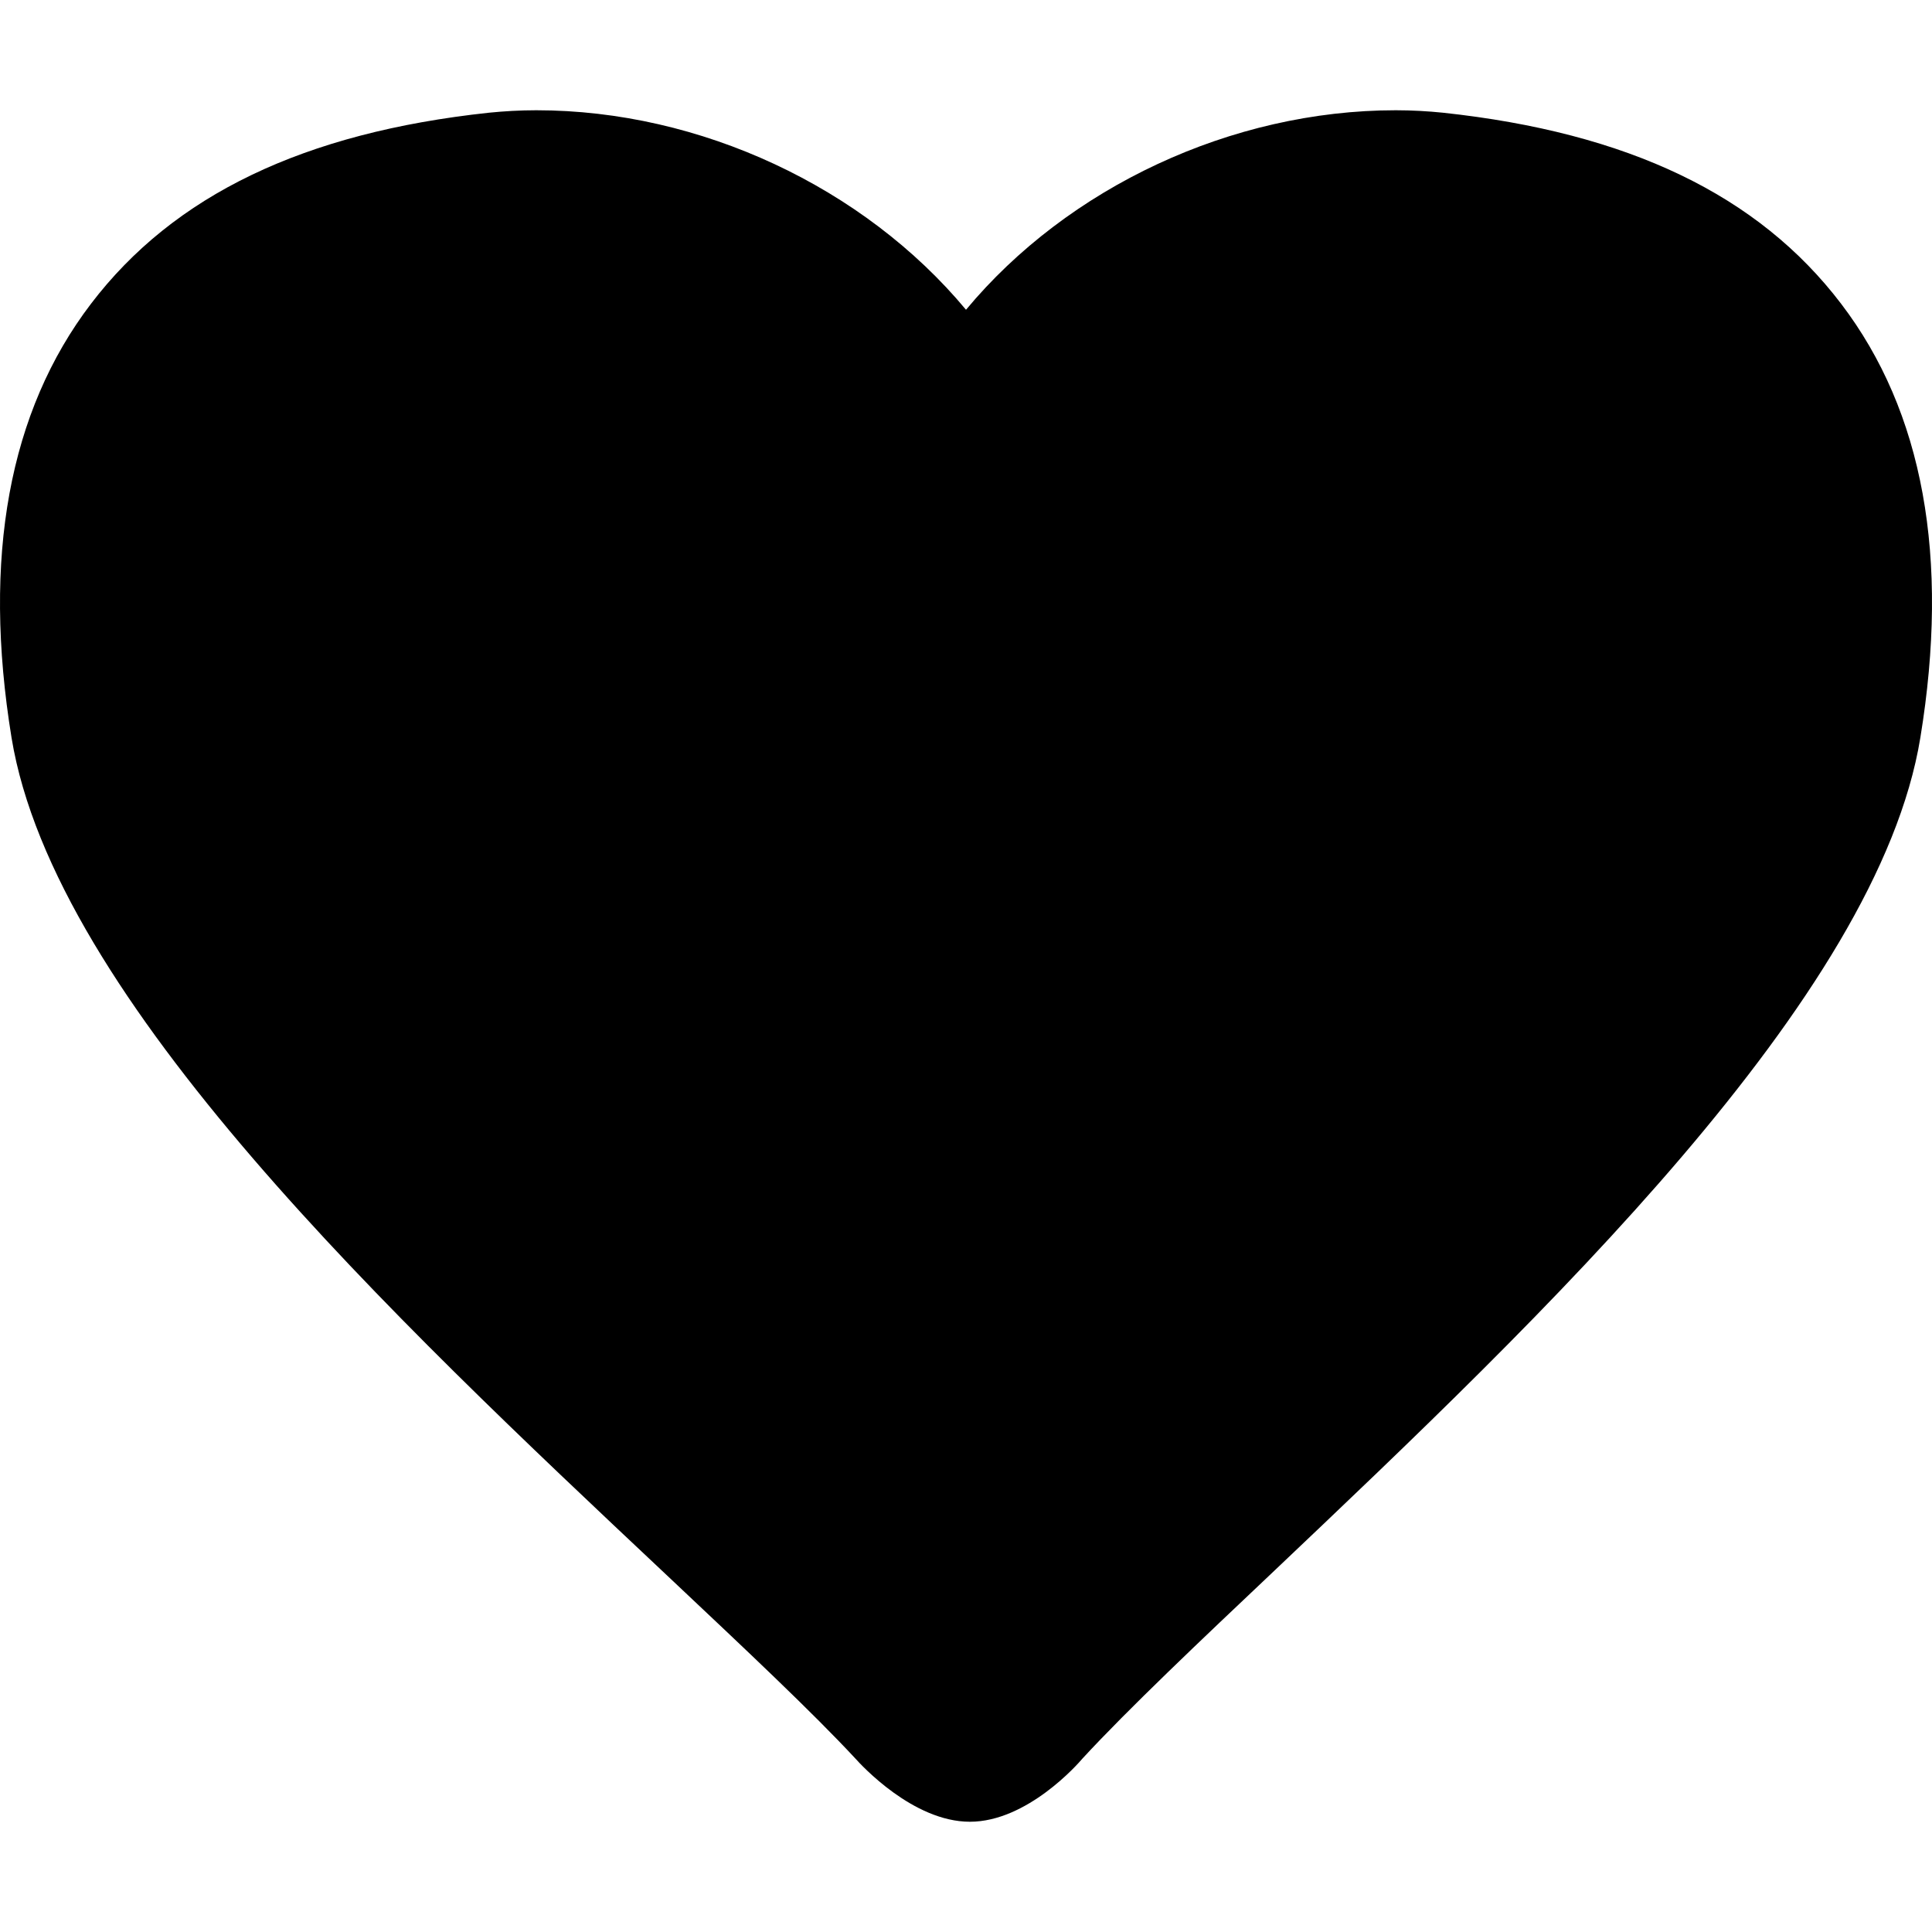
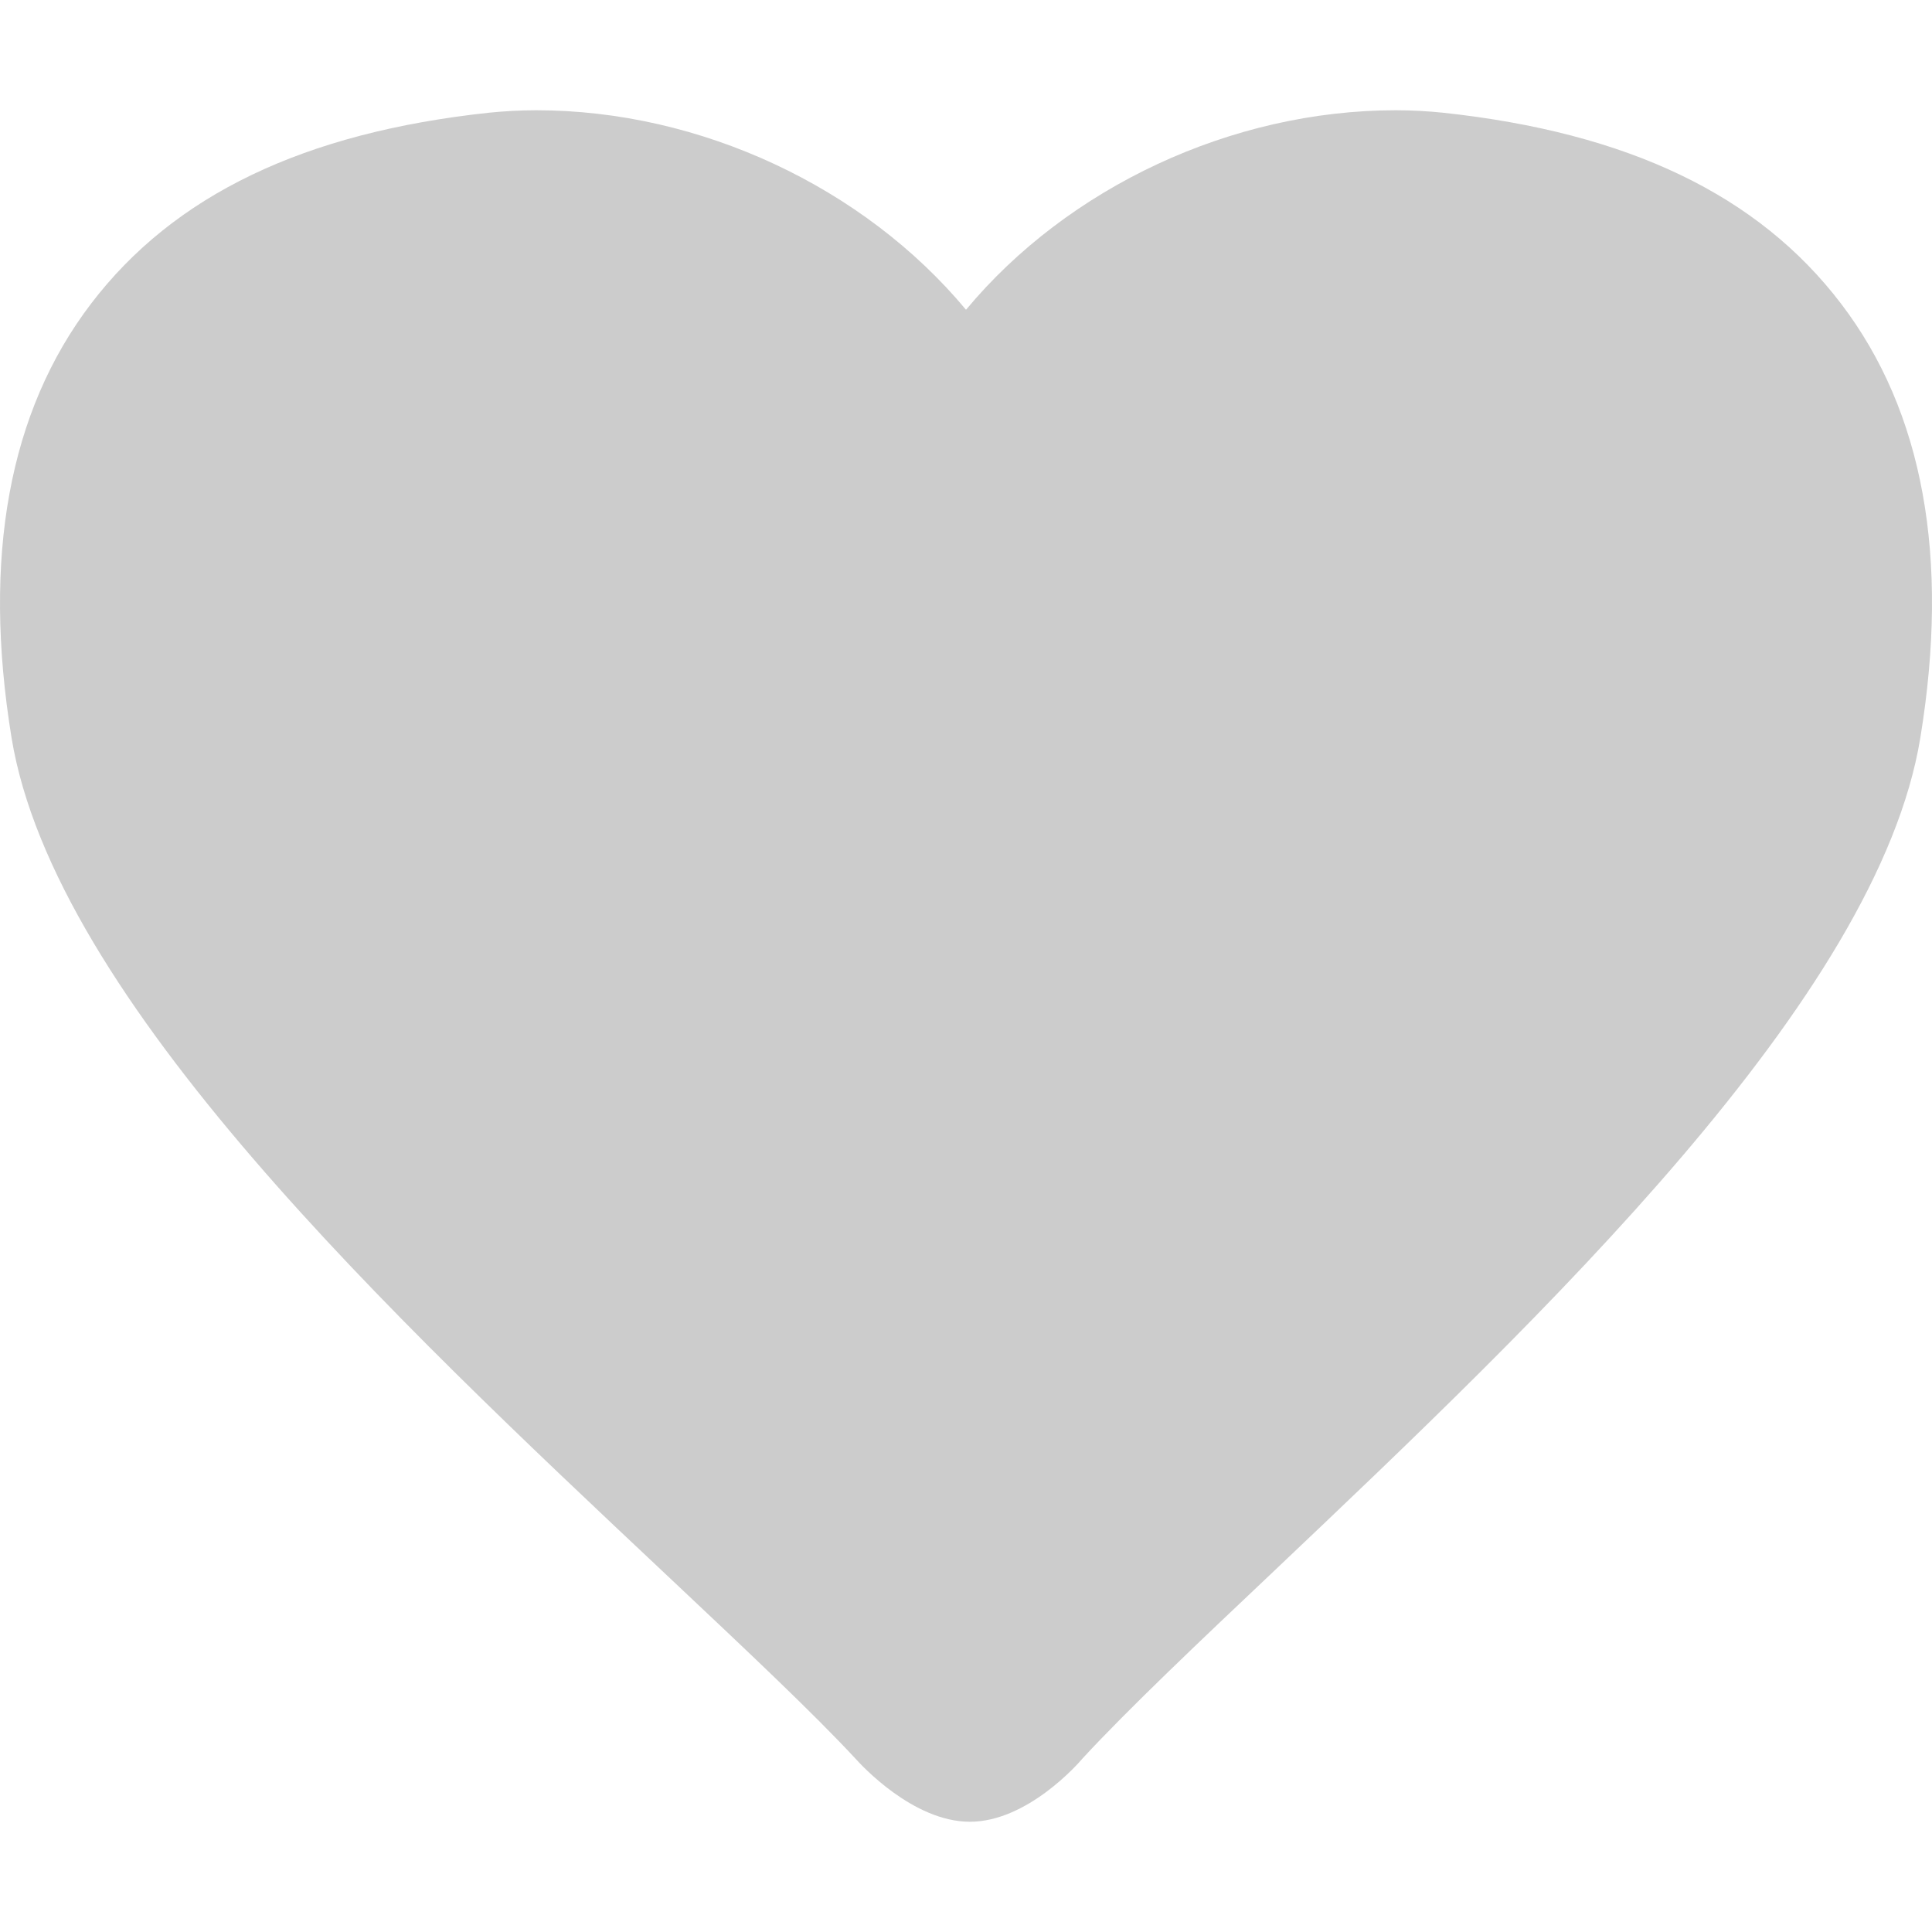
- <svg xmlns="http://www.w3.org/2000/svg" fill="#000000" version="1.1" id="Capa_1" width="800px" height="800px" viewBox="0 0 356.98 356.98" xml:space="preserve">
+ <svg xmlns="http://www.w3.org/2000/svg" fill="#ccc" version="1.1" id="Capa_1" width="800px" height="800px" viewBox="0 0 356.98 356.98" xml:space="preserve">
  <g>
    <g>
      <g>
        <path d="M340.188,56.127c-15.288-20.089-39.344-31.63-73.577-35.302c-2.773-0.282-5.698-0.453-8.707-0.453     c-30.354,0-60.594,14.24-79.413,36.863c-18.834-22.623-49.062-36.863-79.401-36.863c-3.005,0-5.915,0.171-8.743,0.453     c-34.182,3.672-58.231,15.219-73.528,35.296C1.65,76.024-3.295,103.007,2.133,136.315     c7.926,48.323,70.505,107.171,120.778,154.464l1.149,1.081c14,13.192,26.097,24.571,33.973,33.051     c1.065,1.188,10.664,11.697,21.173,11.697c10.574,0,19.96-10.665,20.812-11.686c8.37-9.079,21.96-21.947,35.38-34.636     c49.714-47.161,111.581-105.853,119.43-153.99C360.28,103.013,355.368,76.042,340.188,56.127z" />
      </g>
    </g>
  </g>
</svg>
